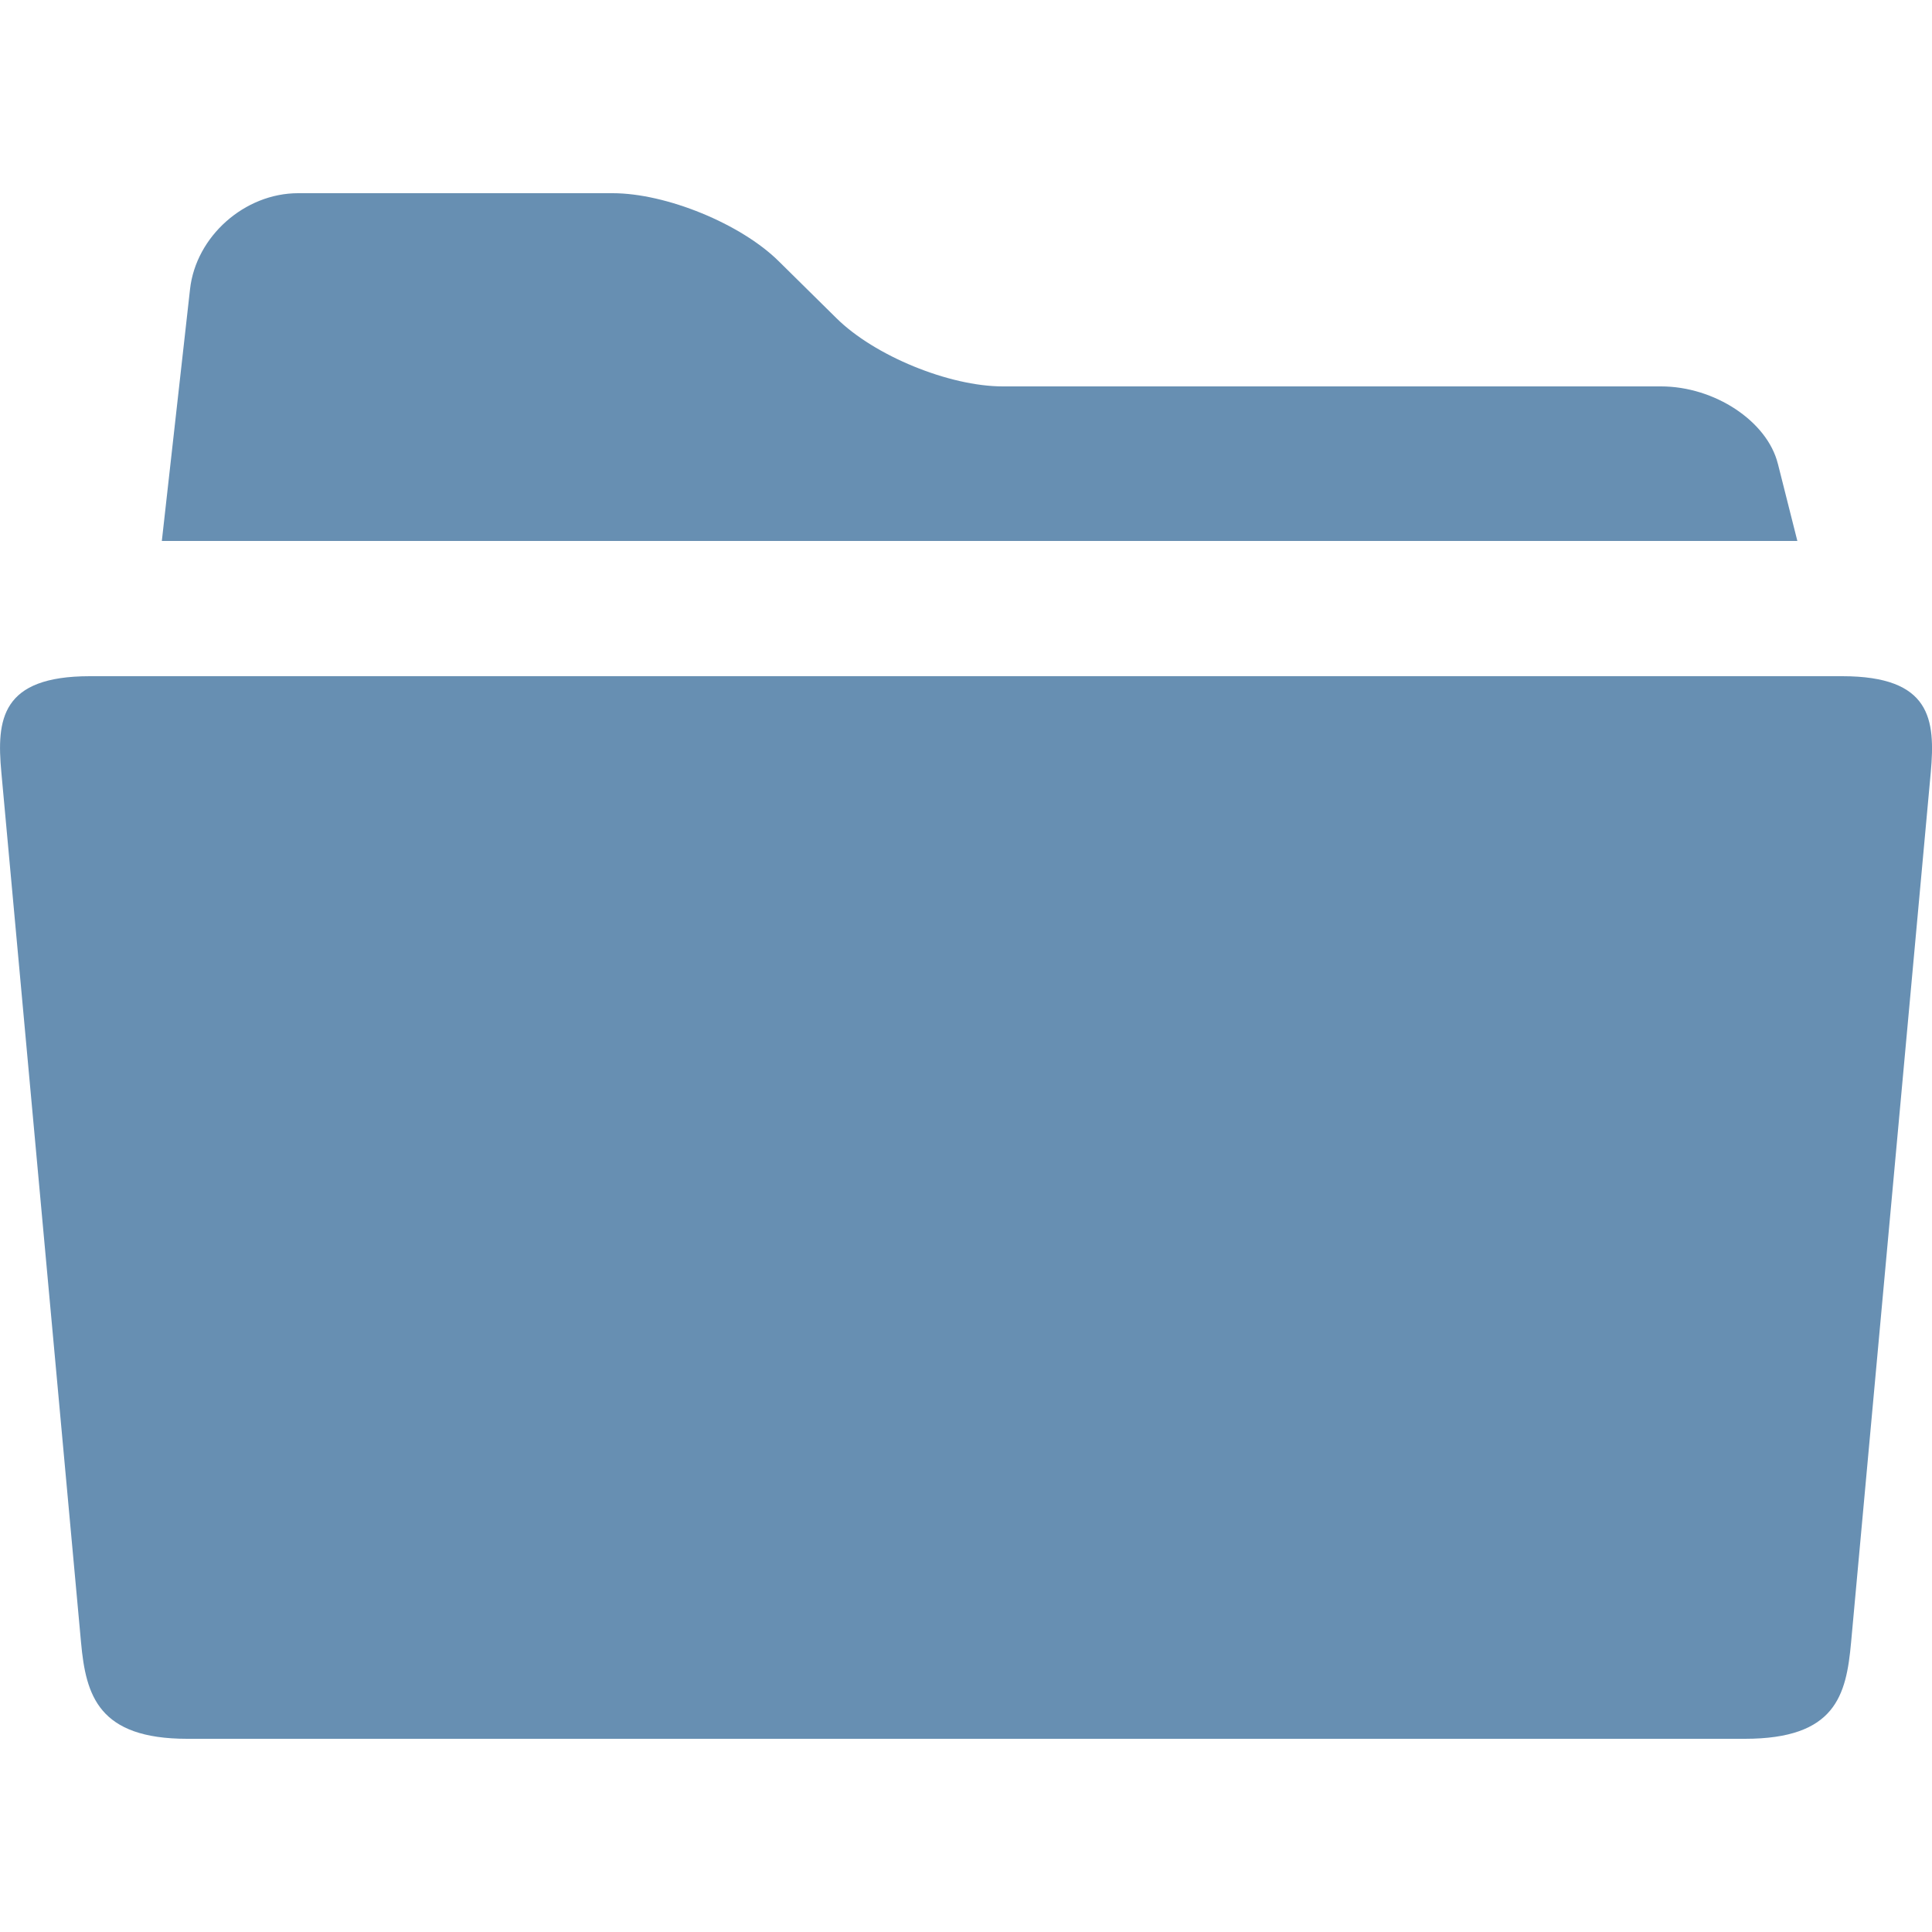
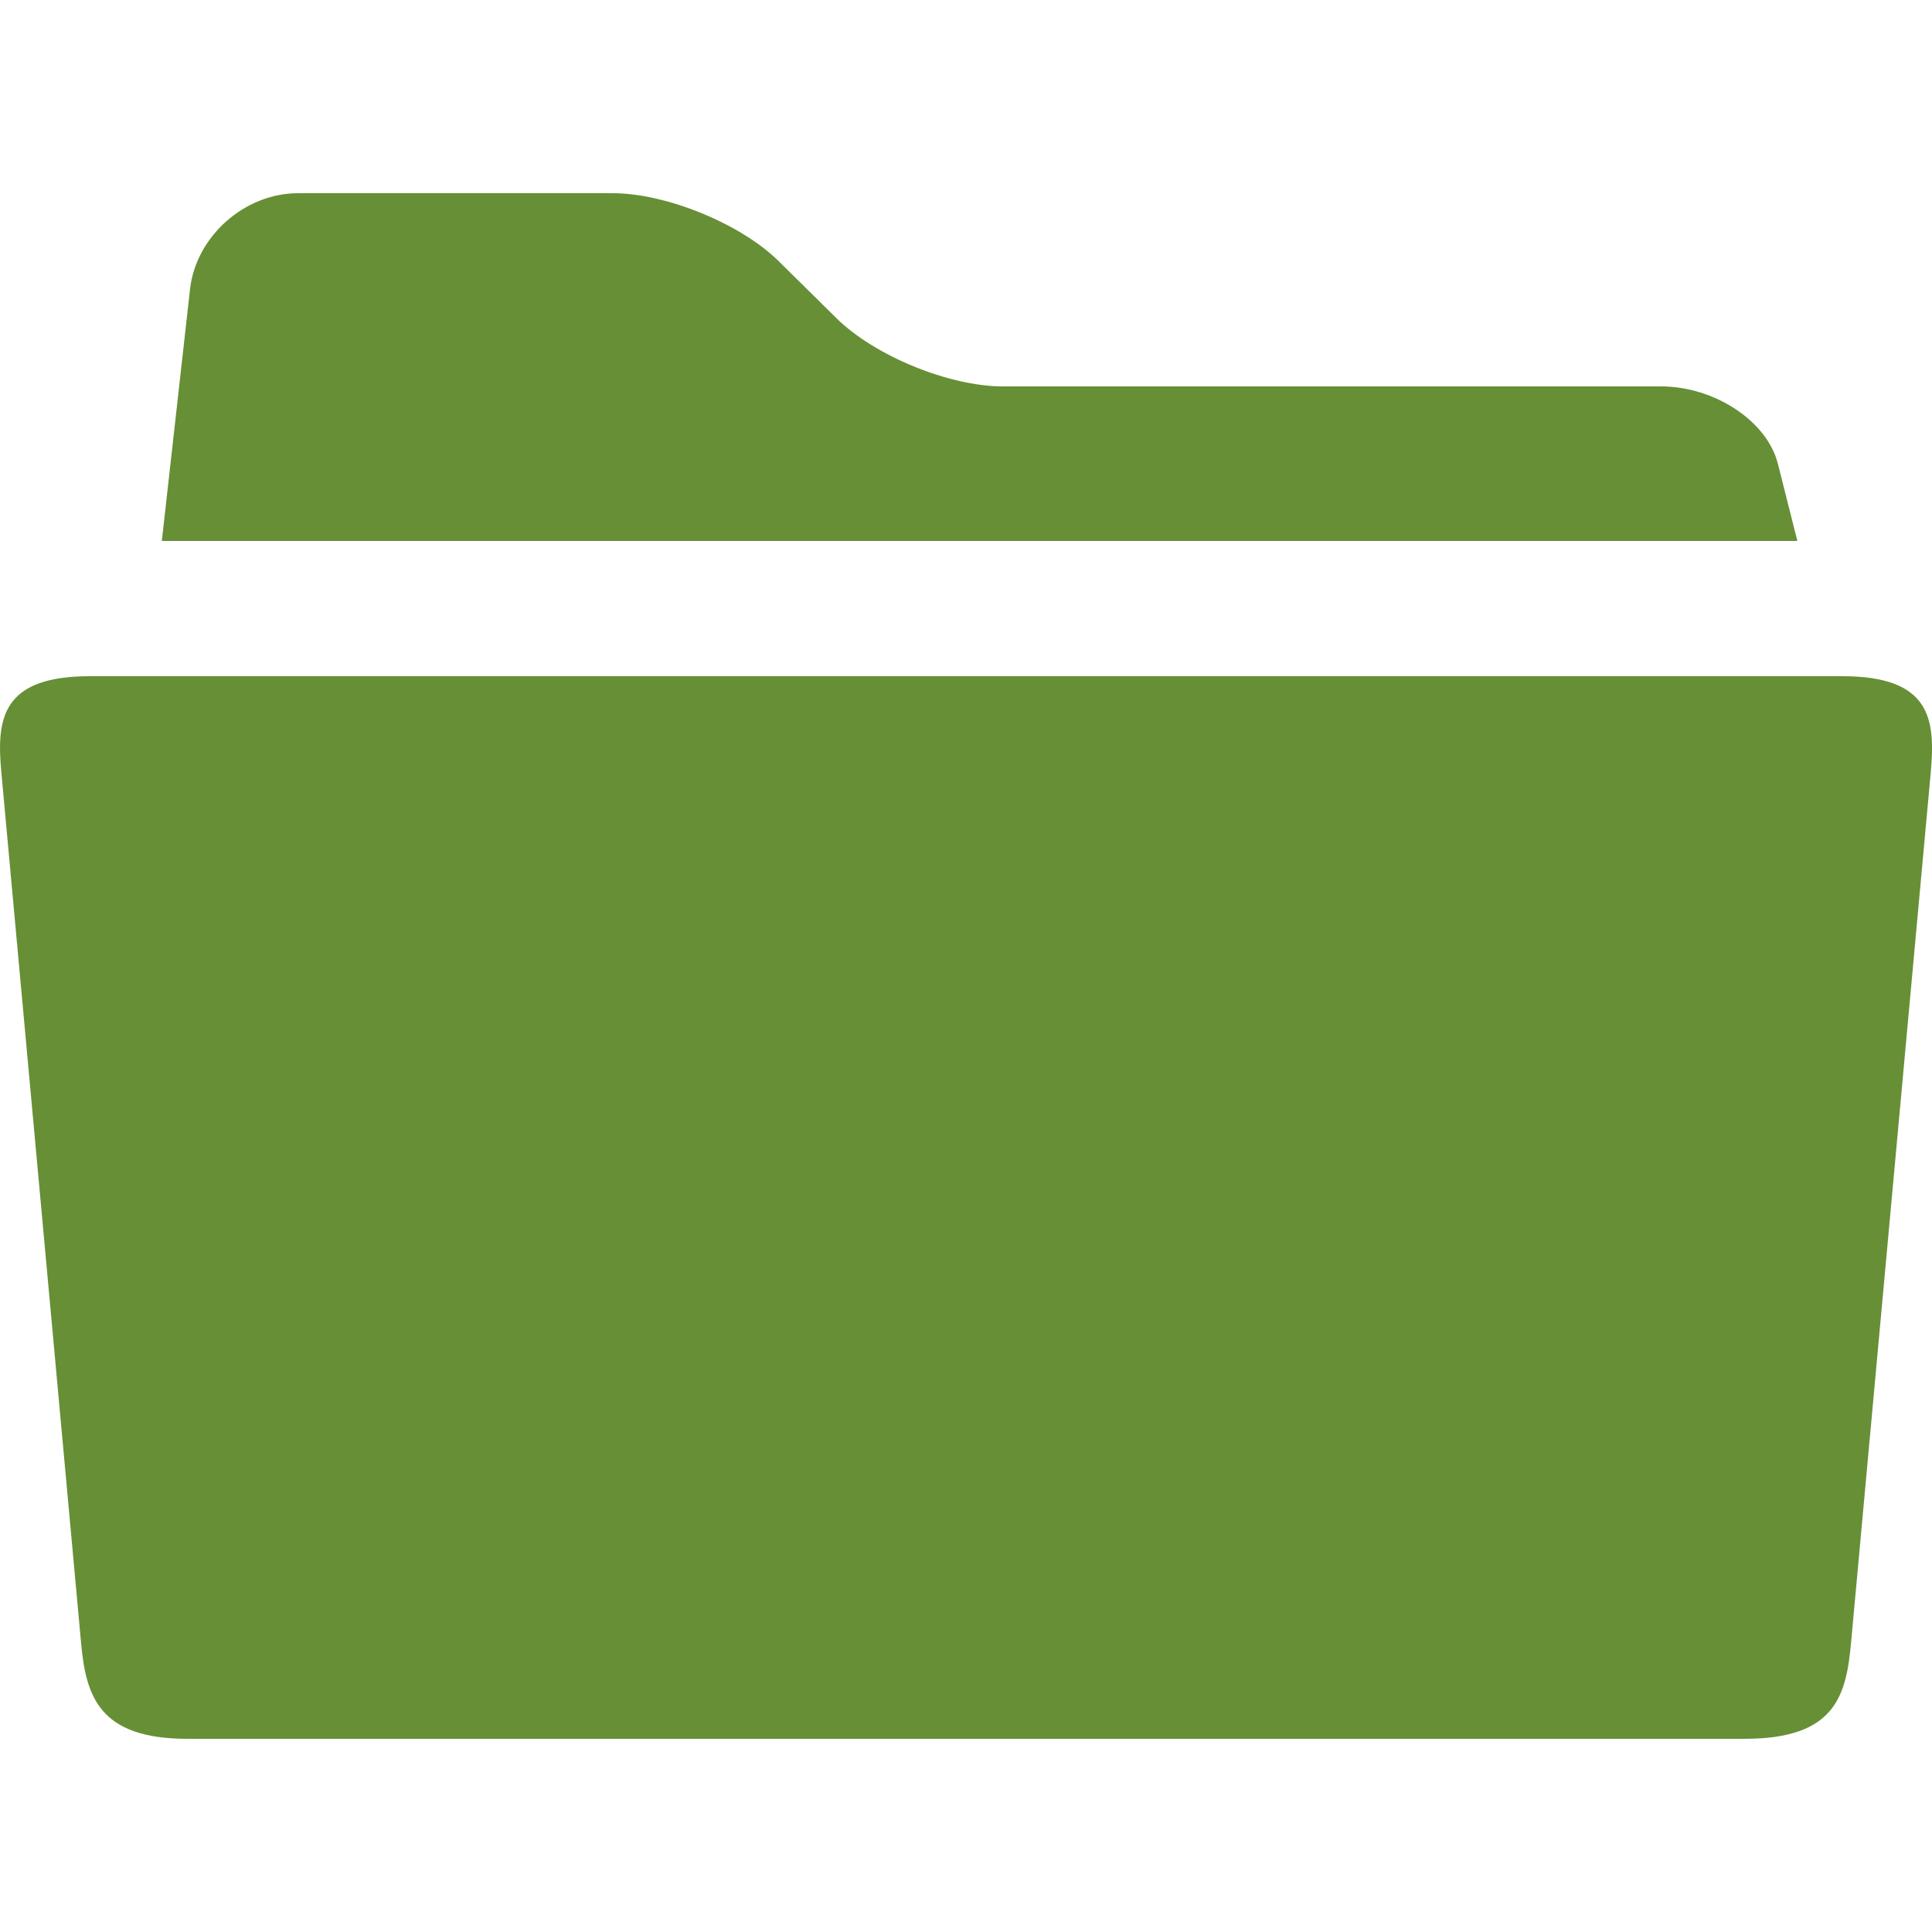
<svg xmlns="http://www.w3.org/2000/svg" version="1.1" width="64" height="64" viewBox="0 0 64 64">
  <g>
</g>
-   <path d="M61.024 22.4h-58.048c-2.944 0-3.094 1.434-2.931 3.187l2.64 28.826c0.16 1.754 0.576 3.187 3.517 3.187h51.6c3.002 0 3.357-1.434 3.517-3.187l2.64-28.826c0.157-1.754 0.013-3.187-2.934-3.187zM58.893 15.36c-0.352-1.408-2.096-2.56-3.869-2.56h-21.805c-1.776 0-4.253-1.014-5.51-2.259l-1.907-1.882c-1.254-1.245-3.734-2.259-5.507-2.259h-10.419c-1.773 0-3.386 1.43-3.581 3.181l-0.934 8.339h54.179l-0.646-2.56z" fill="#678fb2" />
+   <path d="M61.024 22.4h-58.048c-2.944 0-3.094 1.434-2.931 3.187l2.64 28.826c0.16 1.754 0.576 3.187 3.517 3.187h51.6c3.002 0 3.357-1.434 3.517-3.187l2.64-28.826c0.157-1.754 0.013-3.187-2.934-3.187zM58.893 15.36c-0.352-1.408-2.096-2.56-3.869-2.56h-21.805c-1.776 0-4.253-1.014-5.51-2.259l-1.907-1.882c-1.254-1.245-3.734-2.259-5.507-2.259h-10.419c-1.773 0-3.386 1.43-3.581 3.181l-0.934 8.339h54.179l-0.646-2.56z" fill="#678f36" />
</svg>
